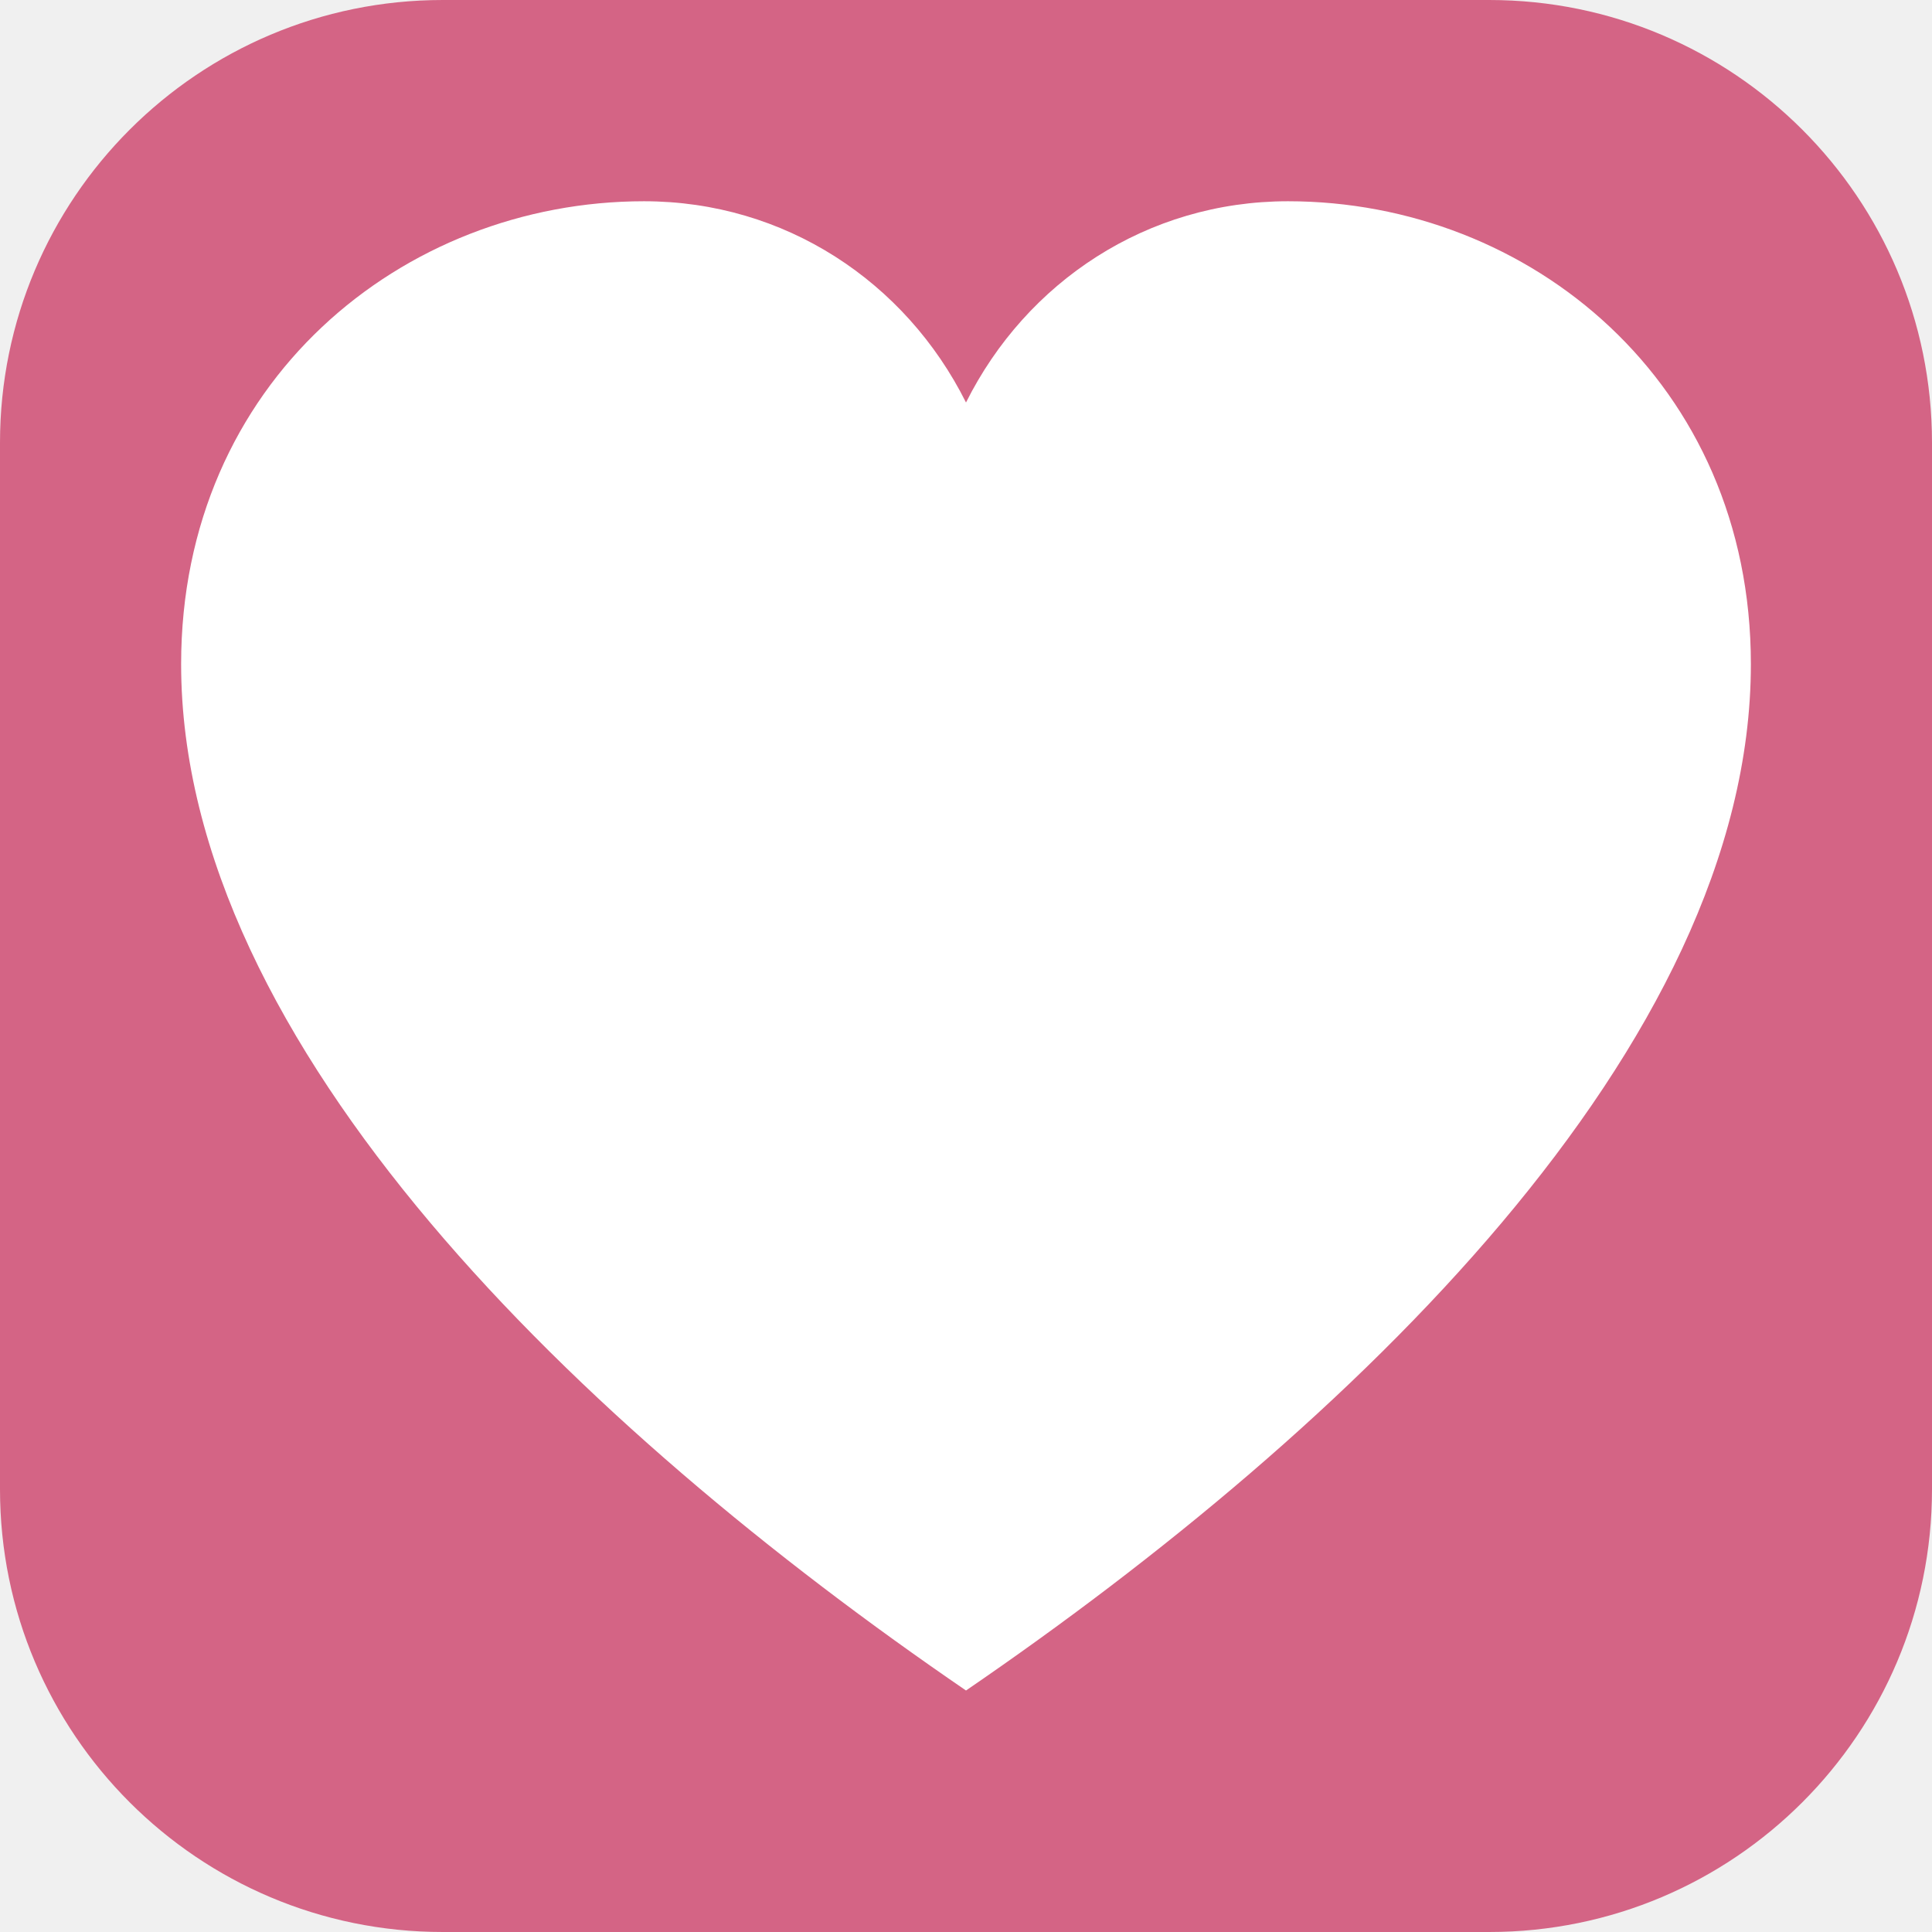
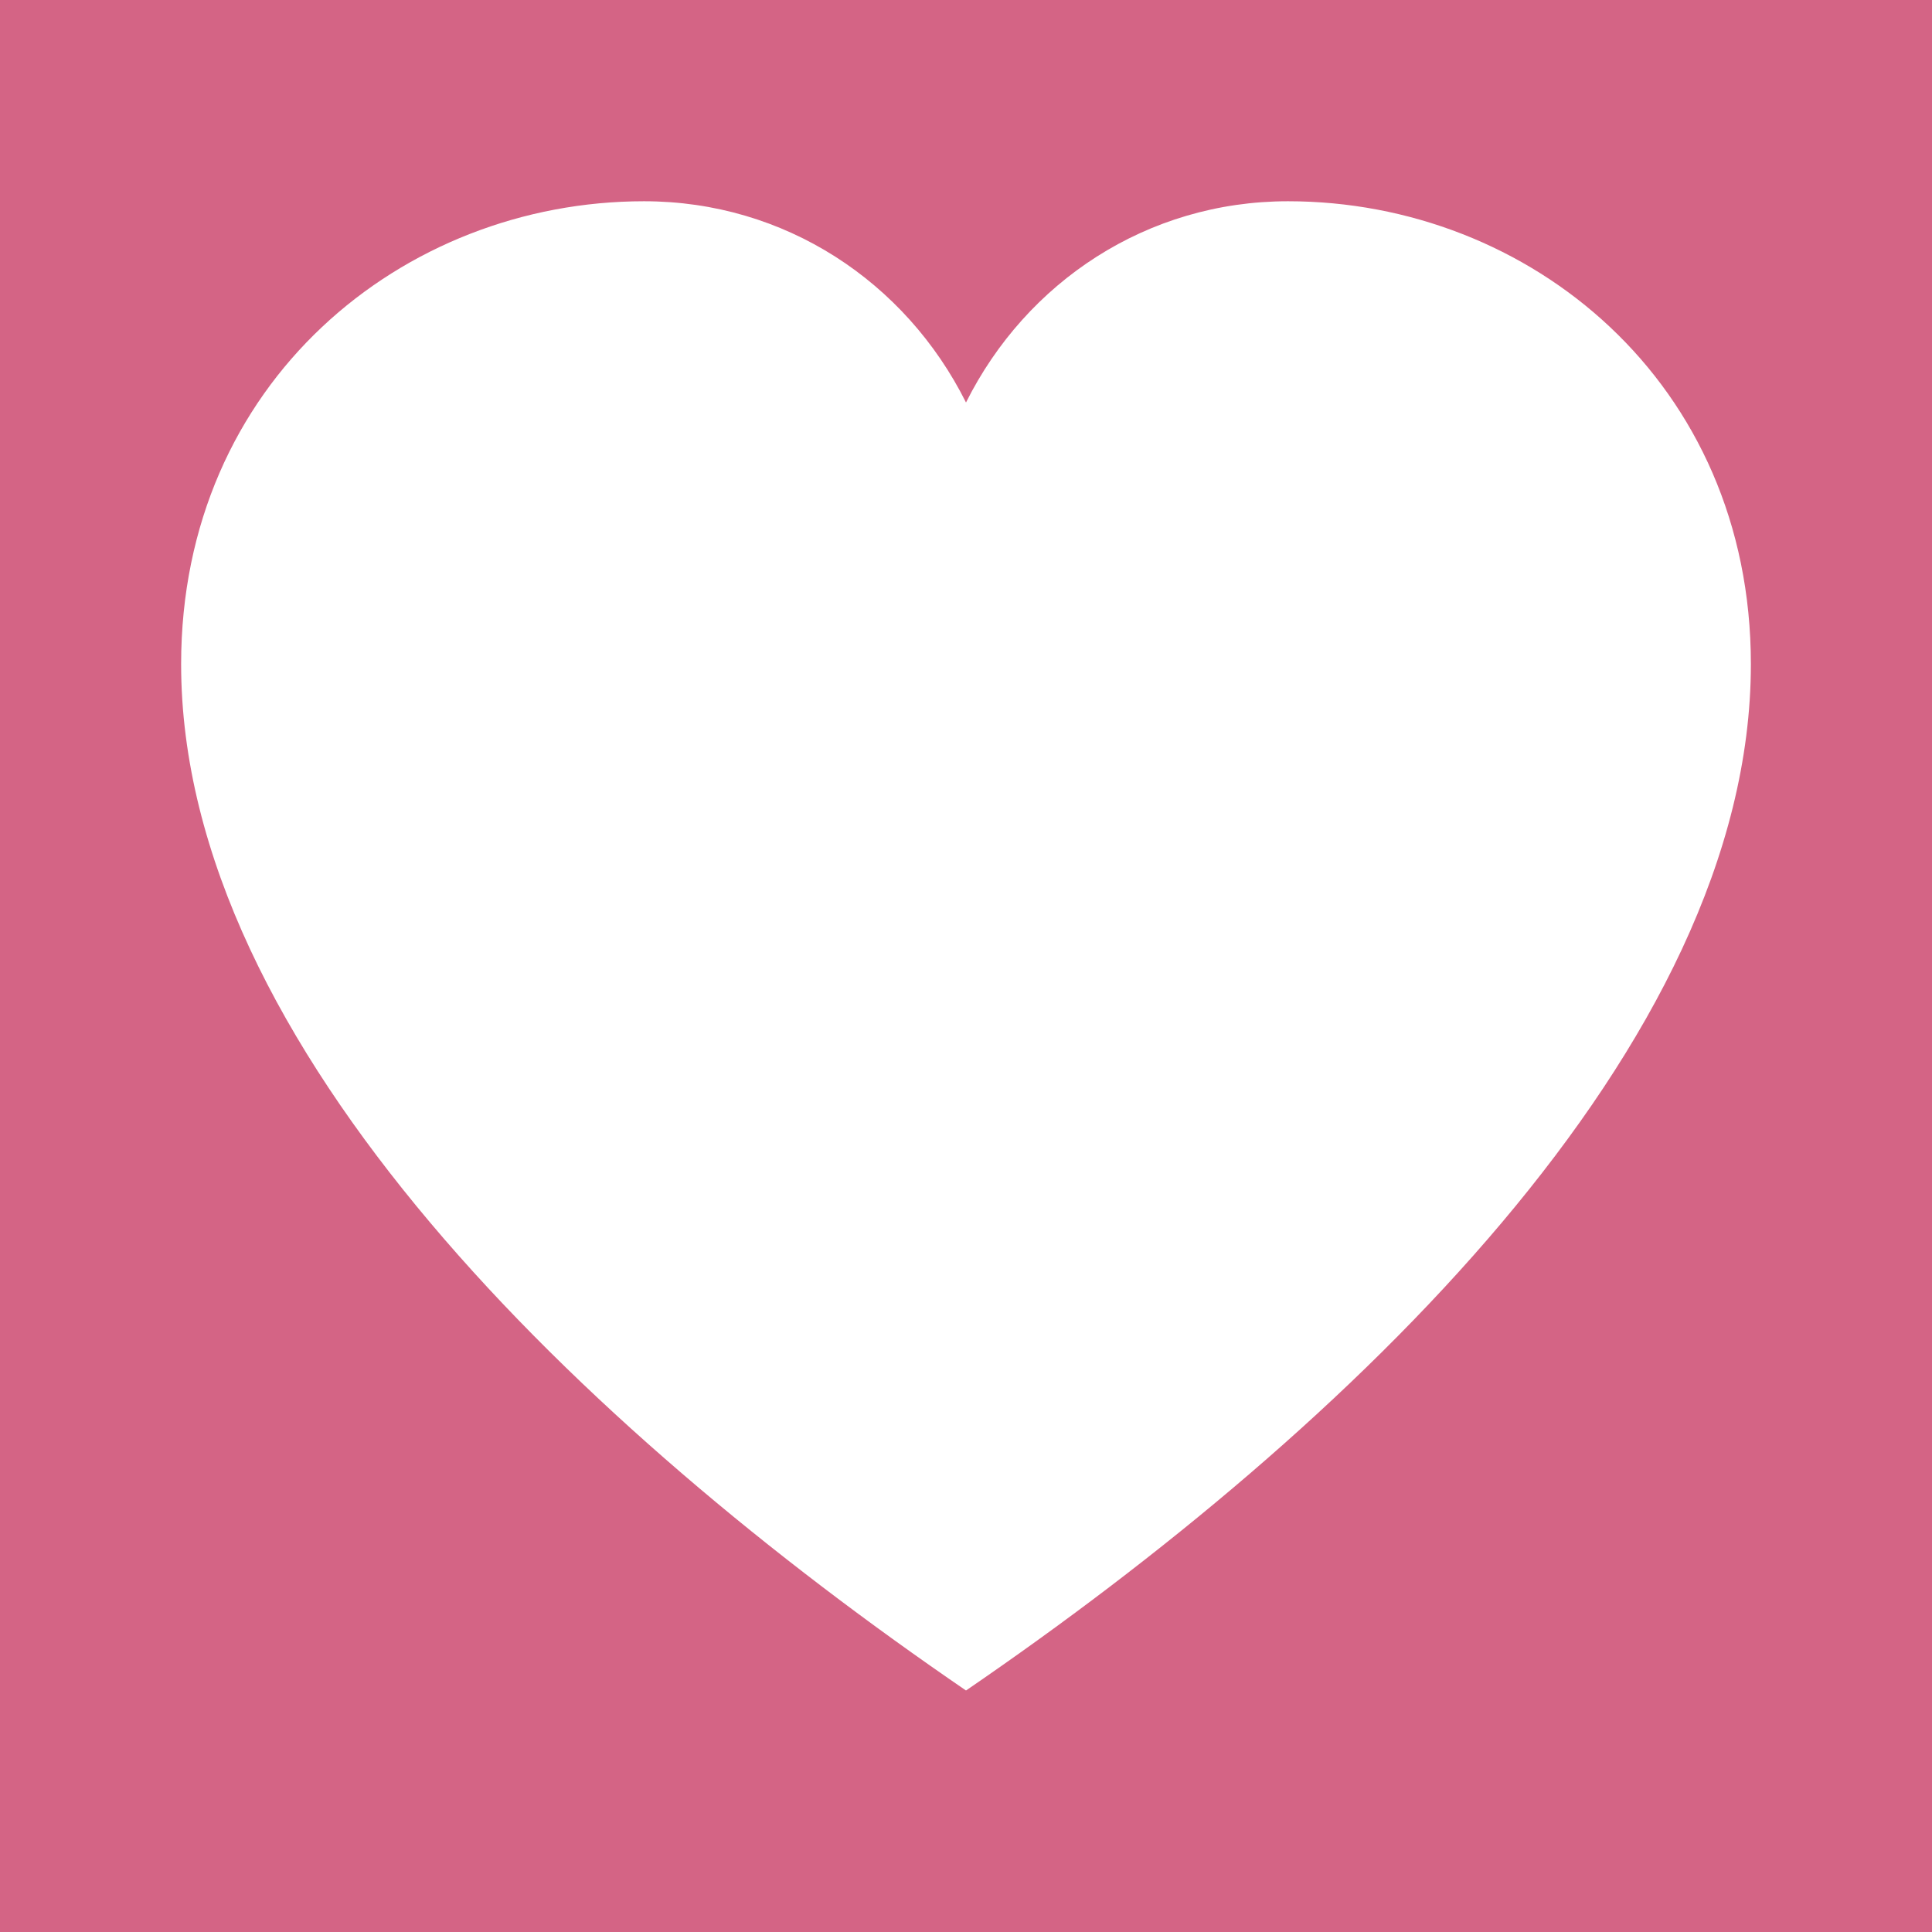
<svg xmlns="http://www.w3.org/2000/svg" viewBox="0 0 48 48" fill="none">
-   <rect width="48" height="48" rx="11" fill="#D46485" />
+   <rect width="48" height="48" fill="#D46485" />
  <path d="     M 24 42     C 14.5 35.5, 4.5 26, 4.5 16.5     C 4.5 9.5, 10 5, 16 5     C 19.5 5, 22.5 7, 24 10     C 25.5 7, 28.5 5, 32 5     C 38 5, 43.5 9.5, 43.5 16.5     C 43.5 26, 33.5 35.5, 24 42     Z   " fill="white" />
</svg>
